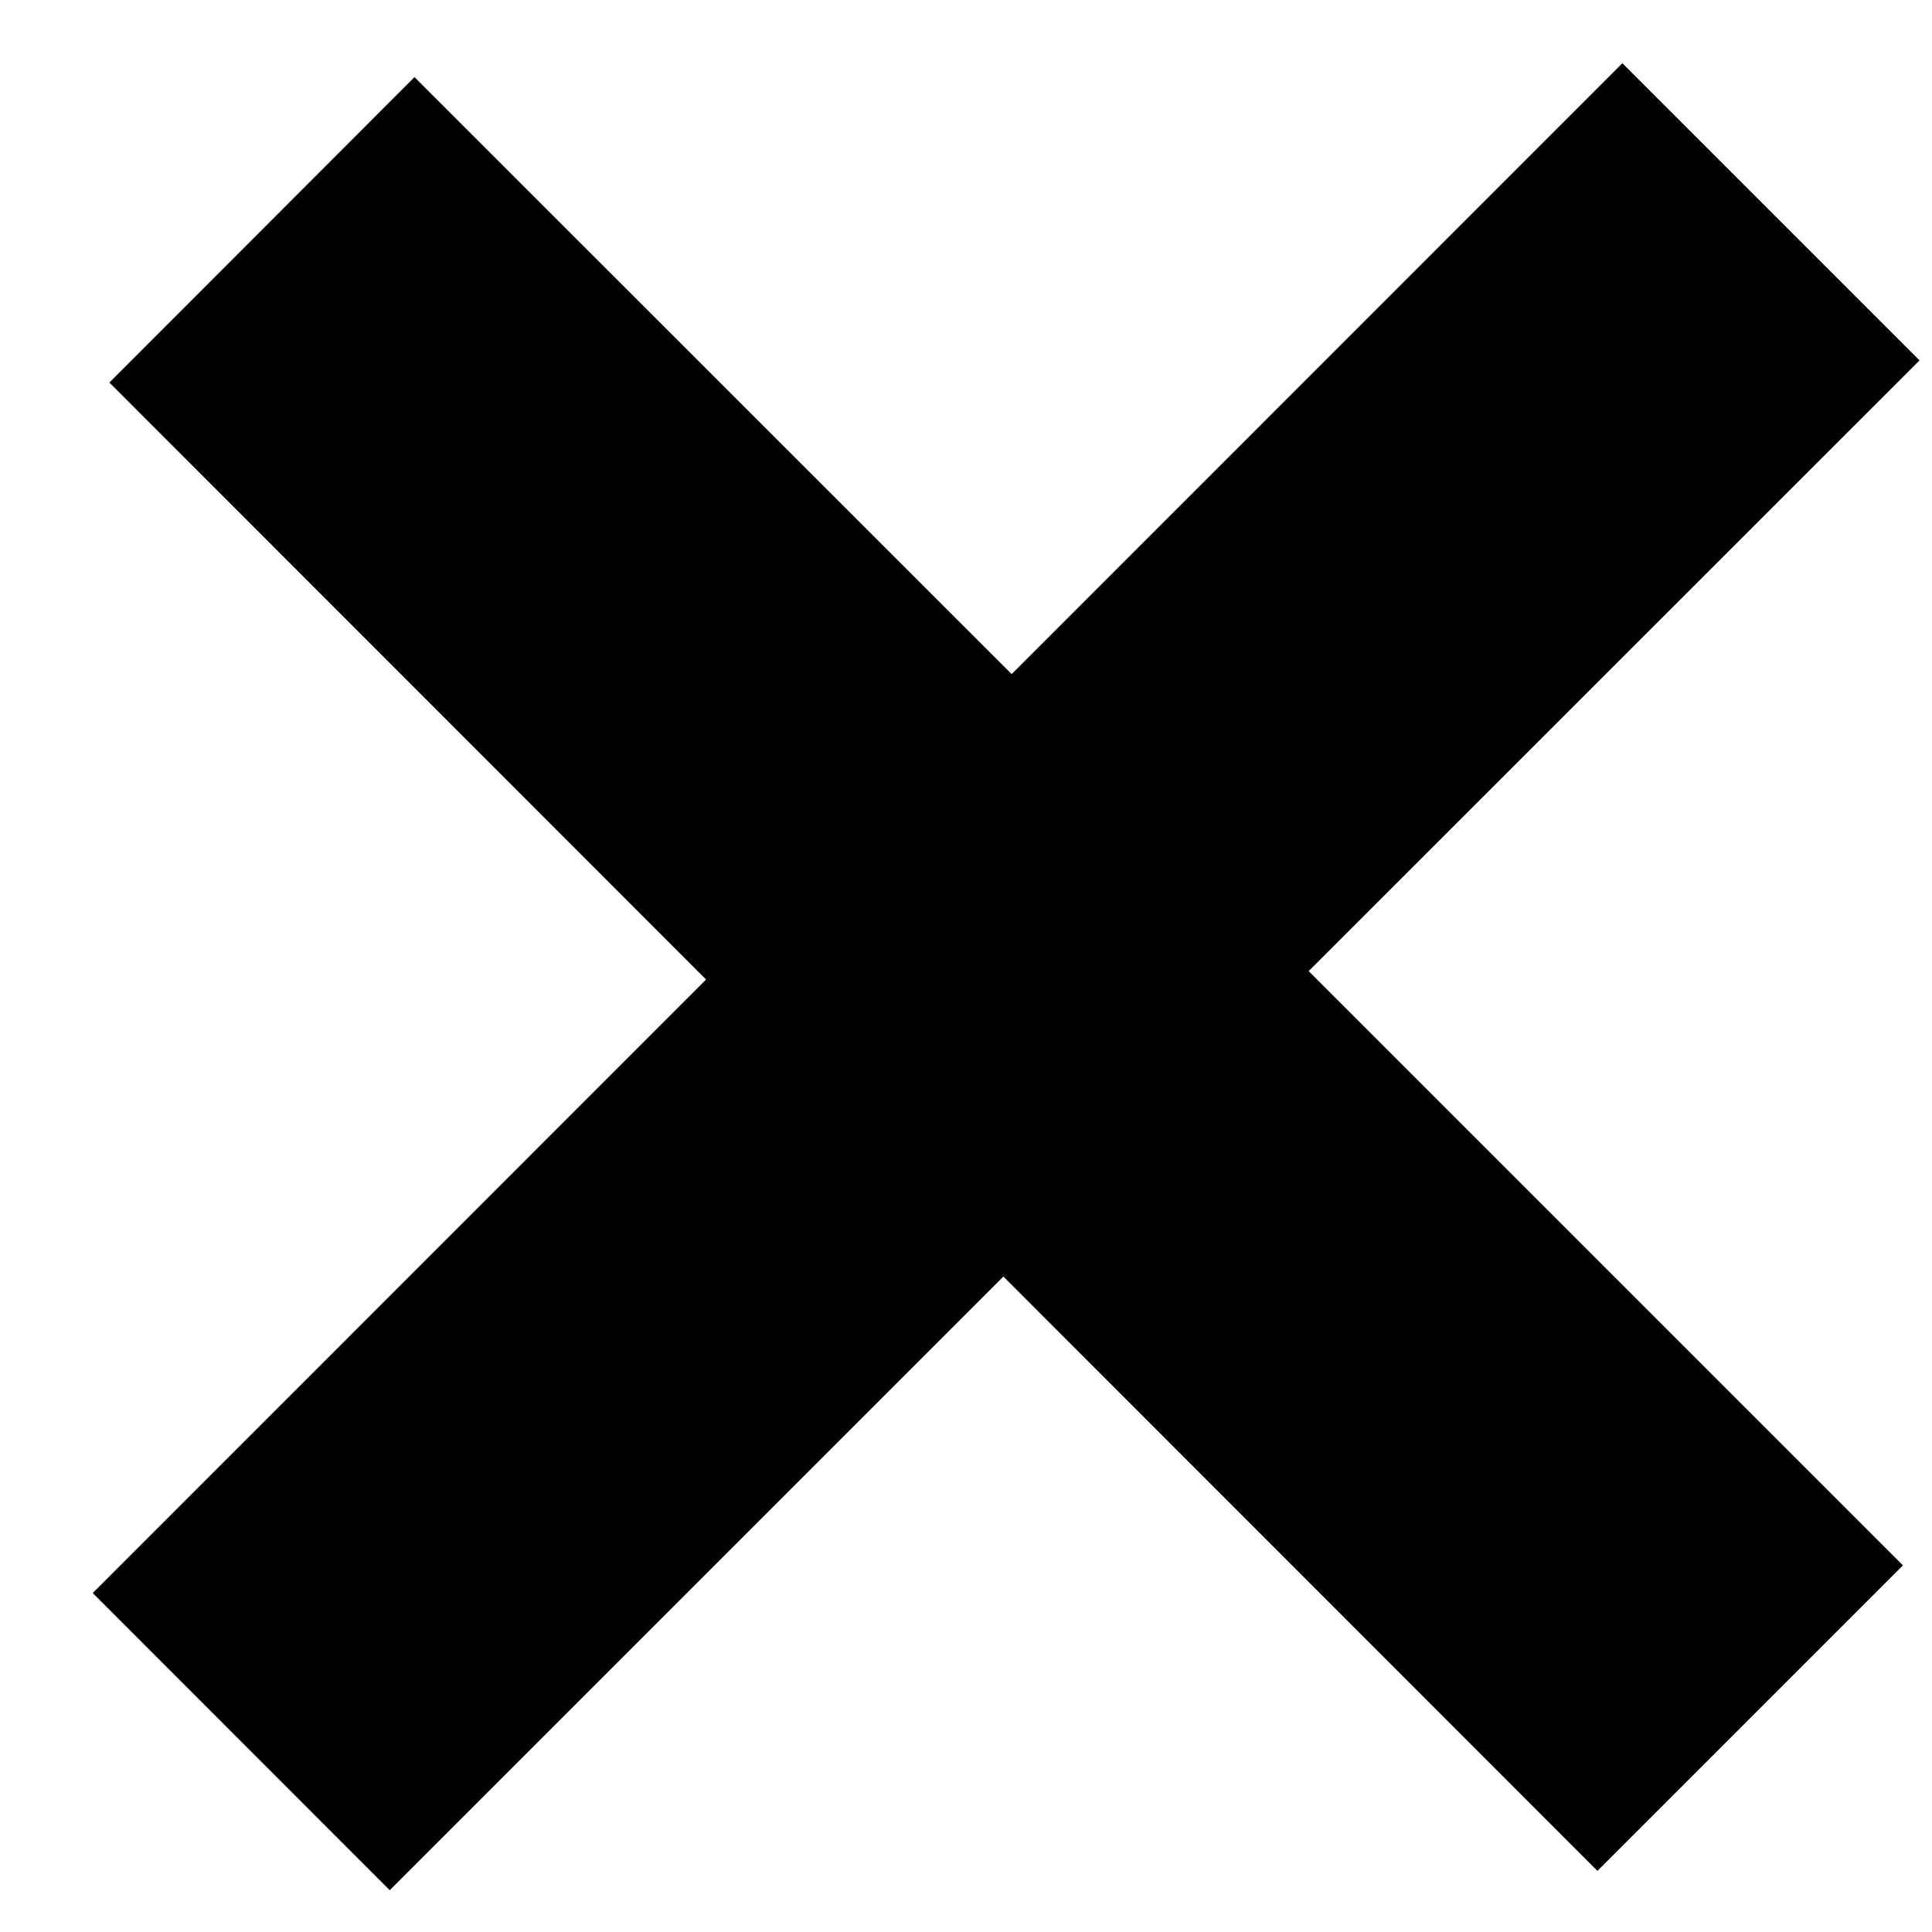
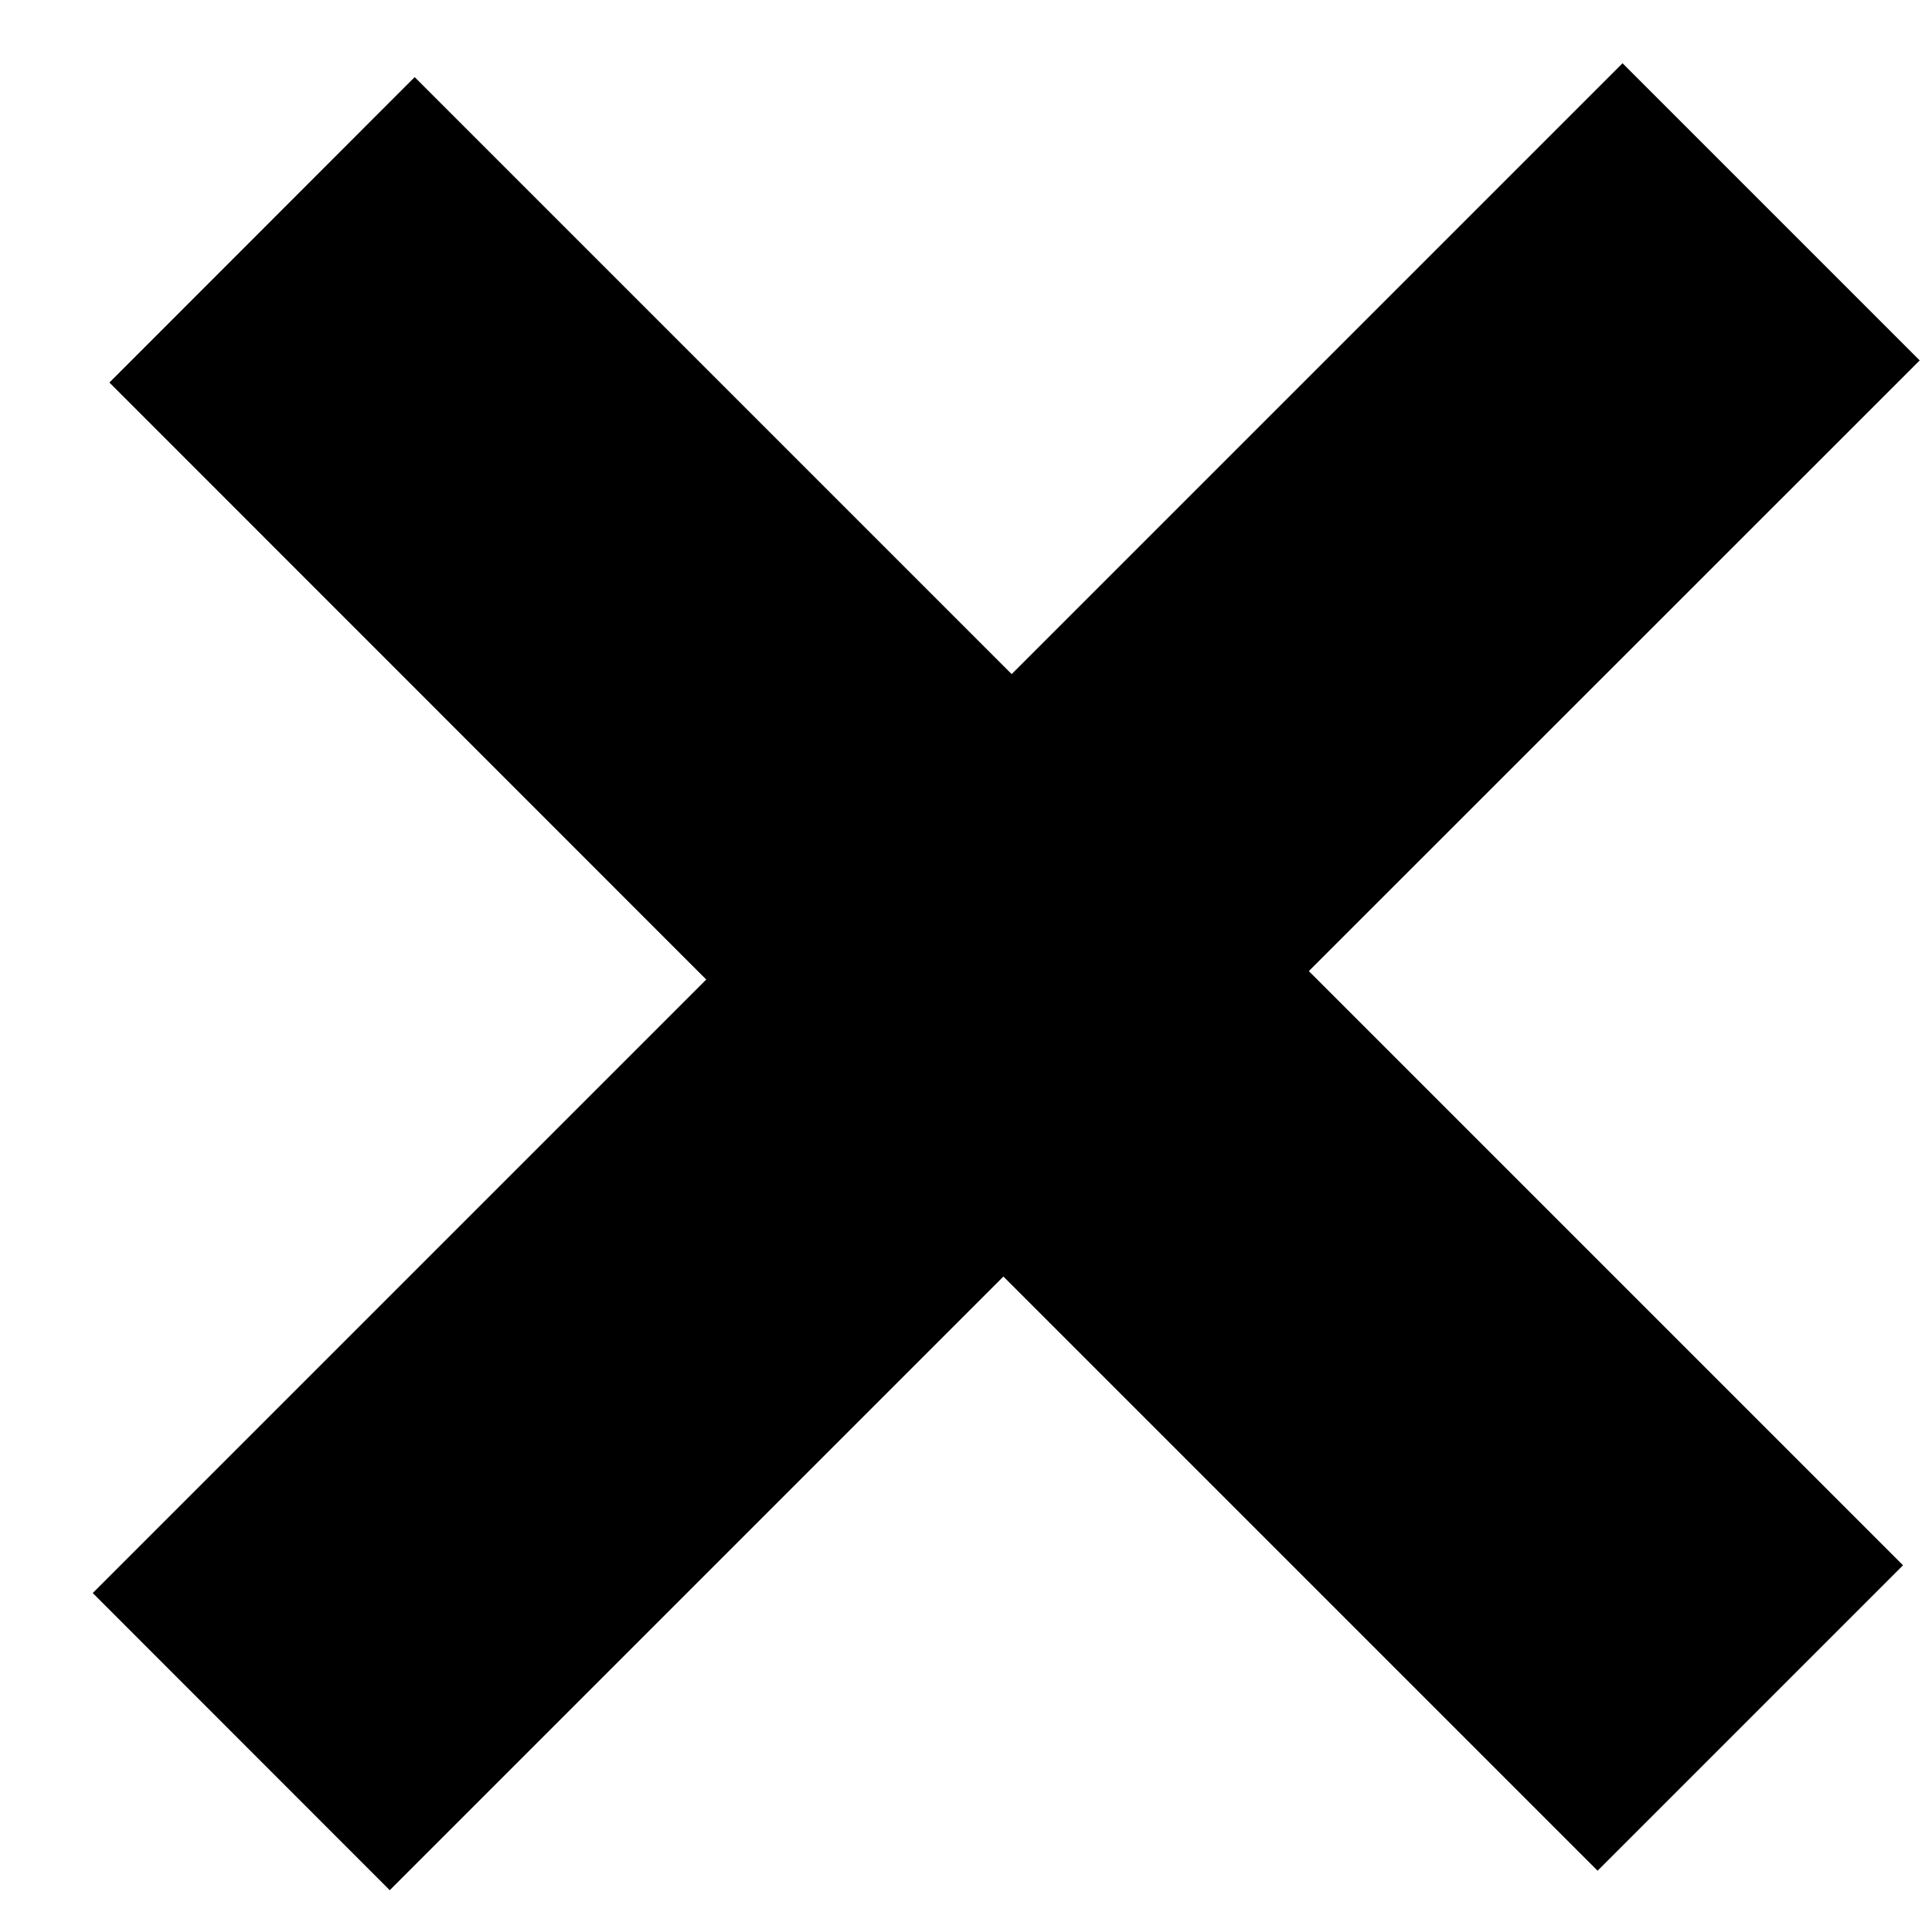
<svg xmlns="http://www.w3.org/2000/svg" width="11" height="11" viewBox="0 0 11 11">
-   <path d="M10.835 8.912l-1.74 1.74-3.382-3.384-3.494 3.494L.528 9.07 4.02 5.577.623 2.178 2.36.439l3.4 3.399L9.237.36l1.692 1.692-3.478 3.477 3.383 3.383z" />
+   <path d="M10.835 8.912L9.096 10.651L5.713 7.268L2.219 10.762L0.528 9.07L4.021 5.577L0.623 2.178L2.361 0.439L5.76 3.838L9.238 0.36L10.93 2.052L7.452 5.529L10.835 8.912Z" />
</svg>
